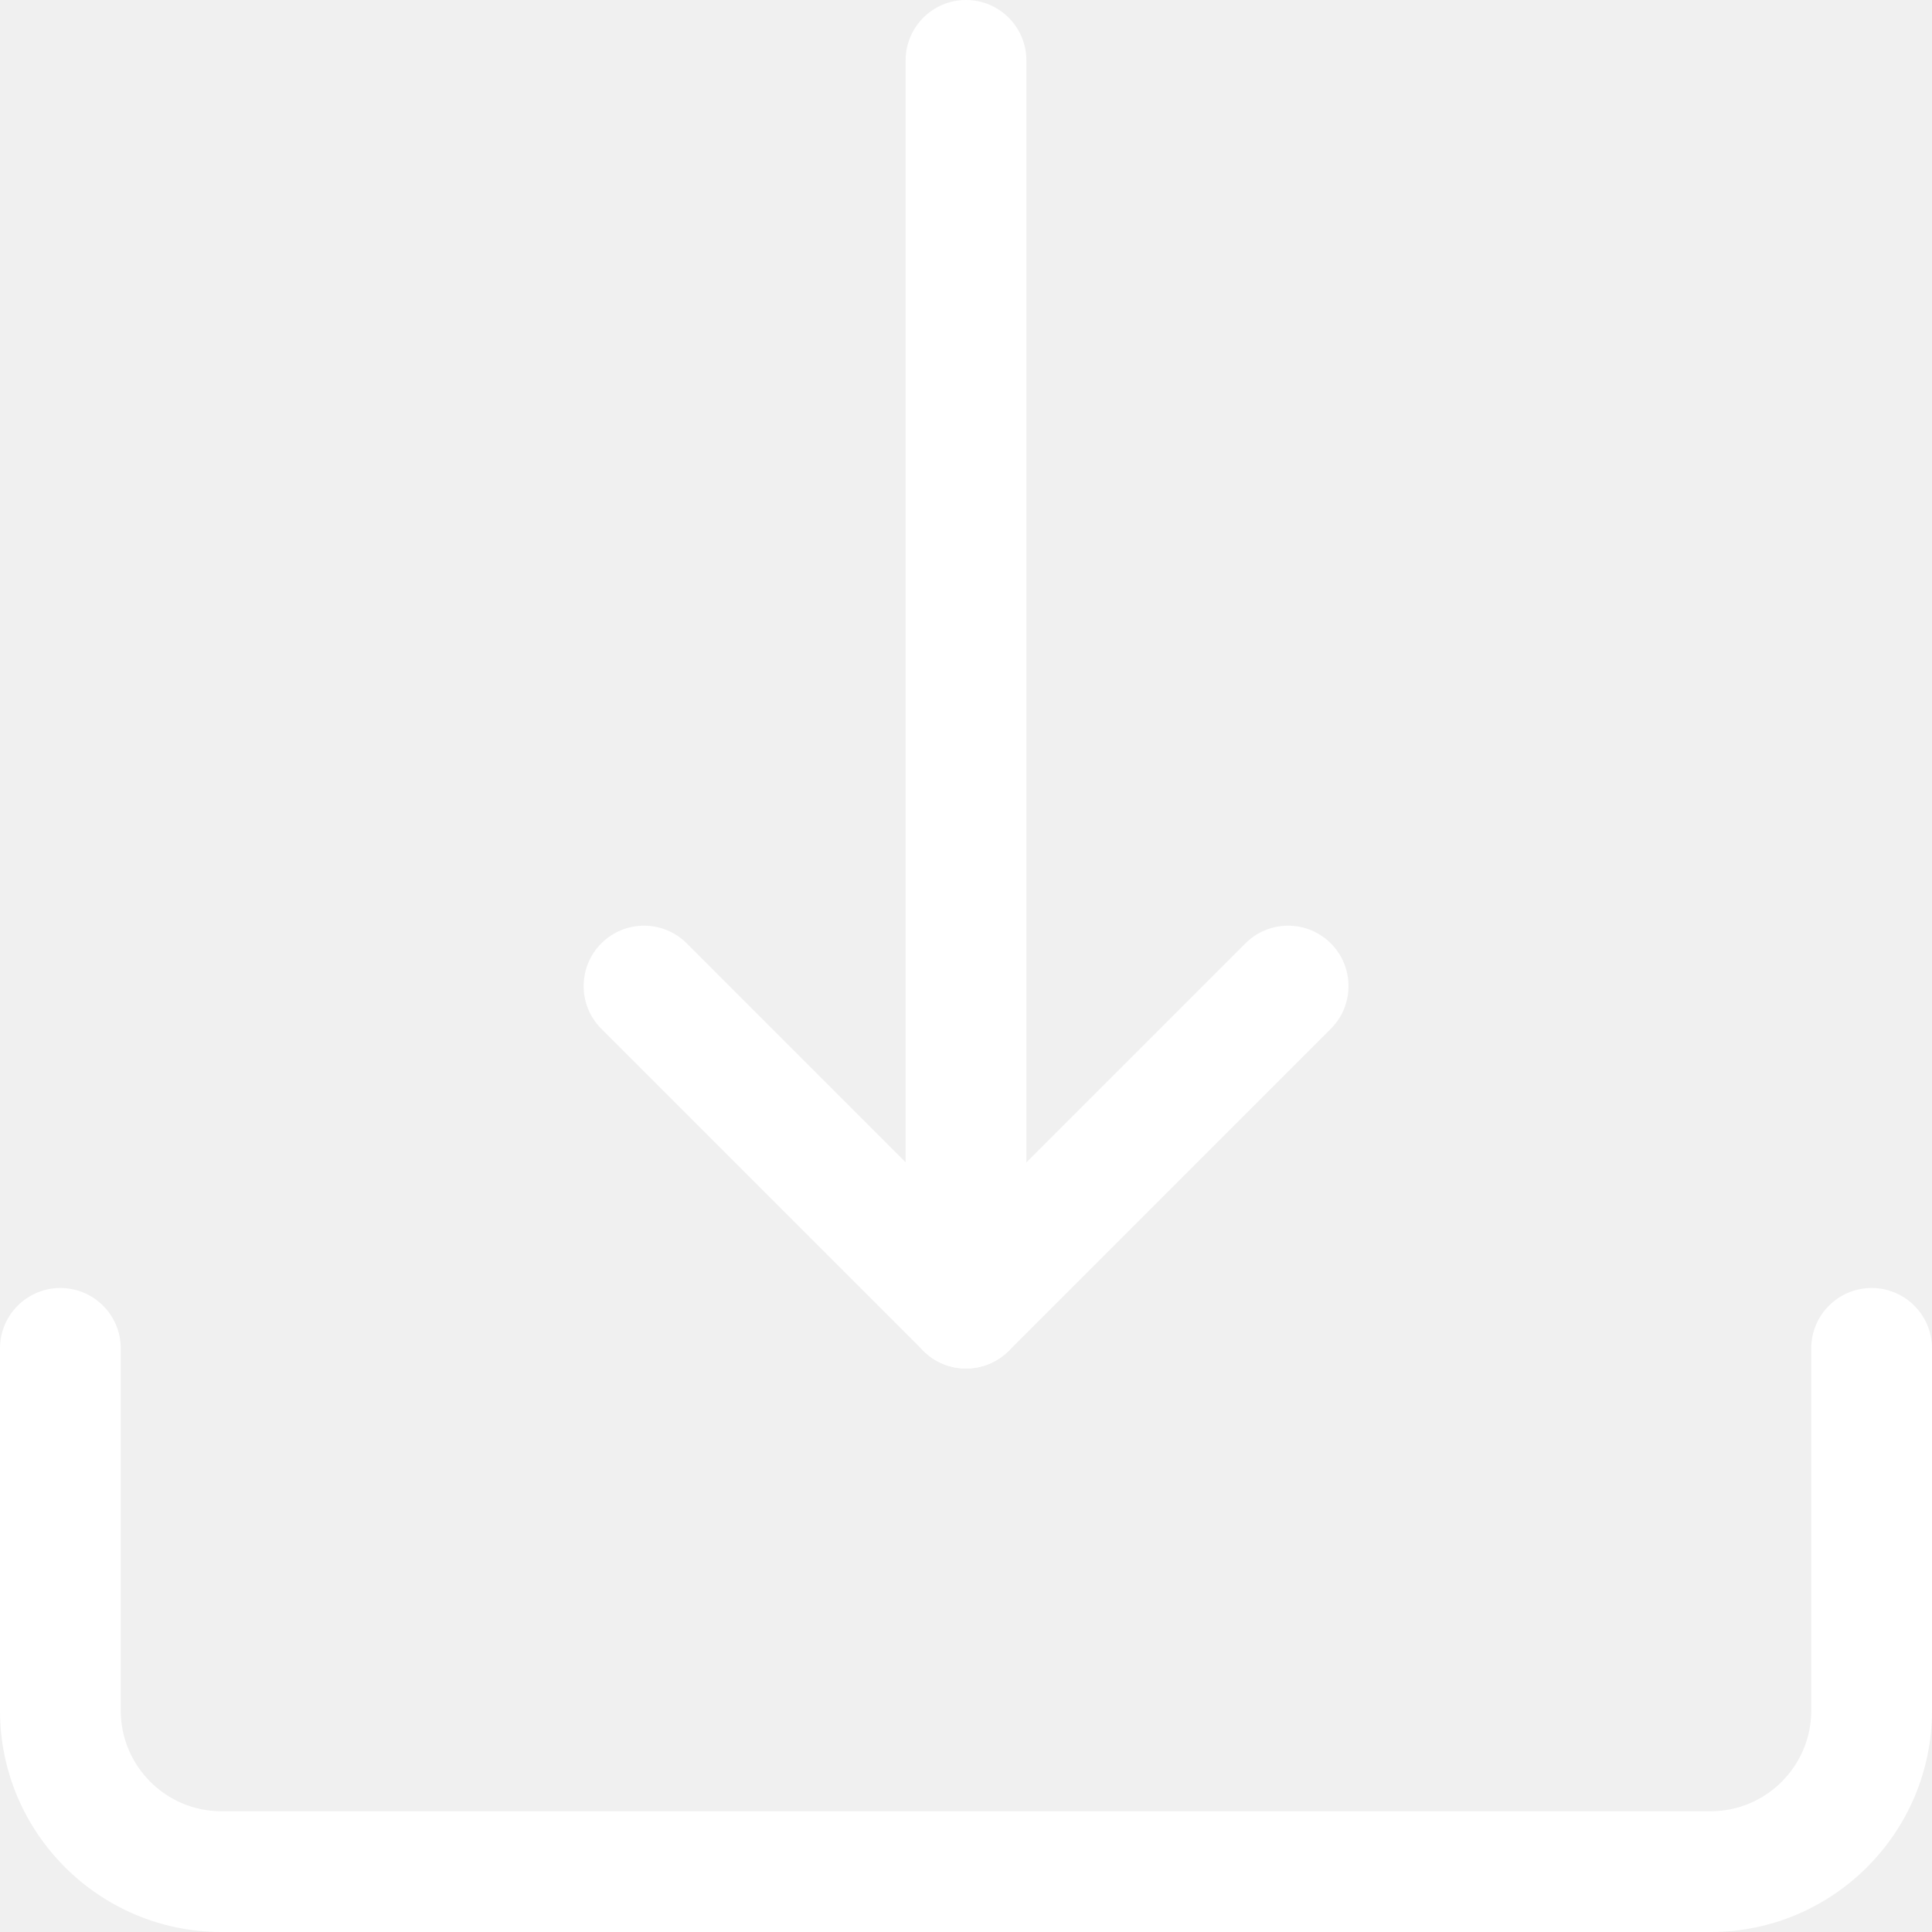
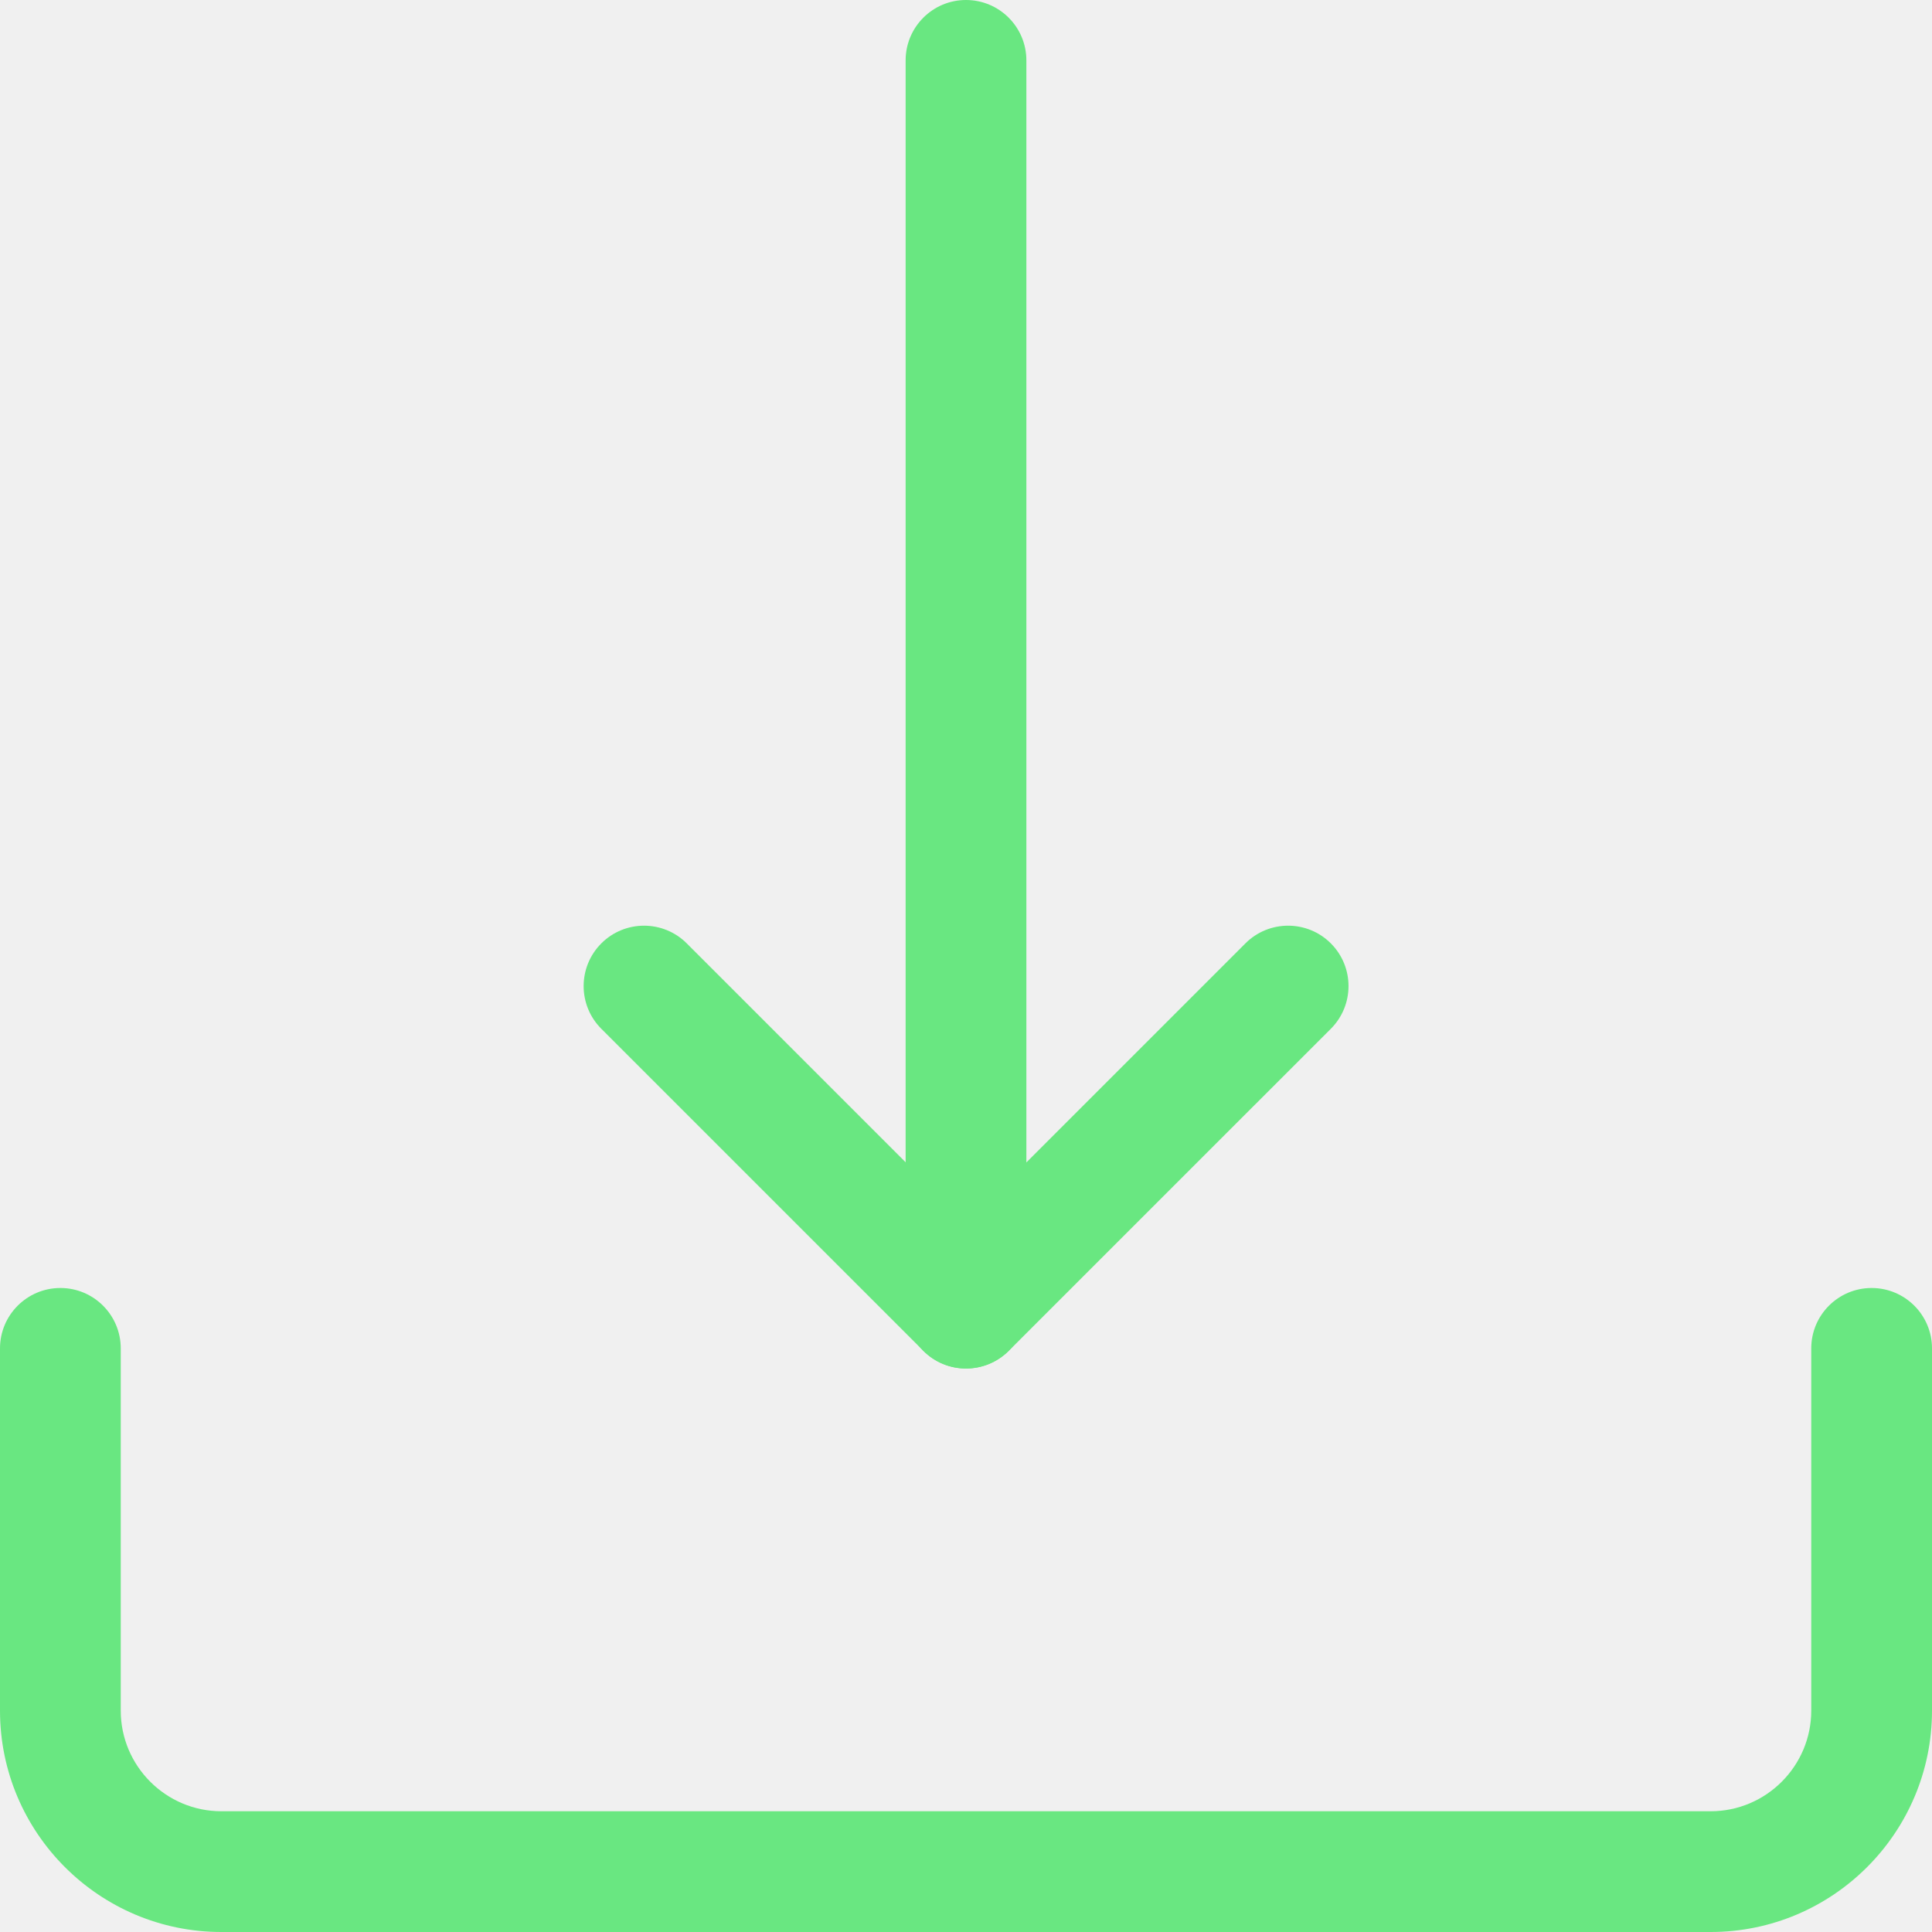
<svg xmlns="http://www.w3.org/2000/svg" height="512px" viewBox="0 0 512 512" width="512px">
  <g>
-     <path d="m256 362.668c-8.832 0-16-7.168-16-16v-330.668c0-8.832 7.168-16 16-16s16 7.168 16 16v330.668c0 8.832-7.168 16-16 16zm0 0" data-original="#000000" class="active-path" data-old_color="#000000" fill="#FFFFFF" />
-     <path d="m256 362.668c-4.098 0-8.191-1.559-11.309-4.695l-85.332-85.332c-6.25-6.25-6.25-16.383 0-22.637 6.25-6.25 16.383-6.25 22.637 0l74.023 74.027 74.027-74.027c6.25-6.25 16.387-6.25 22.637 0 6.25 6.254 6.25 16.387 0 22.637l-85.336 85.332c-3.156 3.137-7.25 4.695-11.348 4.695zm0 0" data-original="#000000" class="active-path" data-old_color="#000000" fill="#FFFFFF" />
-     <path d="m453.332 512h-394.664c-32.363 0-58.668-26.305-58.668-58.668v-96c0-8.832 7.168-16 16-16s16 7.168 16 16v96c0 14.699 11.969 26.668 26.668 26.668h394.664c14.699 0 26.668-11.969 26.668-26.668v-96c0-8.832 7.168-16 16-16s16 7.168 16 16v96c0 32.363-26.305 58.668-58.668 58.668zm0 0" data-original="#000000" class="active-path" data-old_color="#000000" fill="#FFFFFF" />
+     <path d="m256 362.668c-8.832 0-16-7.168-16-16v-330.668c0-8.832 7.168-16 16-16s16 7.168 16 16v330.668c0 8.832-7.168 16-16 16zm0 0" data-original="#000000" class="active-path" data-old_color="#000000" fill="#69E781" />
+     <path d="m256 362.668c-4.098 0-8.191-1.559-11.309-4.695l-85.332-85.332c-6.25-6.25-6.25-16.383 0-22.637 6.25-6.25 16.383-6.25 22.637 0l74.023 74.027 74.027-74.027c6.25-6.25 16.387-6.25 22.637 0 6.25 6.254 6.25 16.387 0 22.637l-85.336 85.332c-3.156 3.137-7.25 4.695-11.348 4.695zm0 0" data-original="#000000" class="active-path" data-old_color="#000000" fill="#69E781" />
+     <path d="m453.332 512h-394.664c-32.363 0-58.668-26.305-58.668-58.668v-96c0-8.832 7.168-16 16-16s16 7.168 16 16v96c0 14.699 11.969 26.668 26.668 26.668h394.664c14.699 0 26.668-11.969 26.668-26.668v-96c0-8.832 7.168-16 16-16s16 7.168 16 16v96c0 32.363-26.305 58.668-58.668 58.668zm0 0" data-original="#000000" class="active-path" data-old_color="#000000" fill="#69E781" />
  </g>
</svg>
